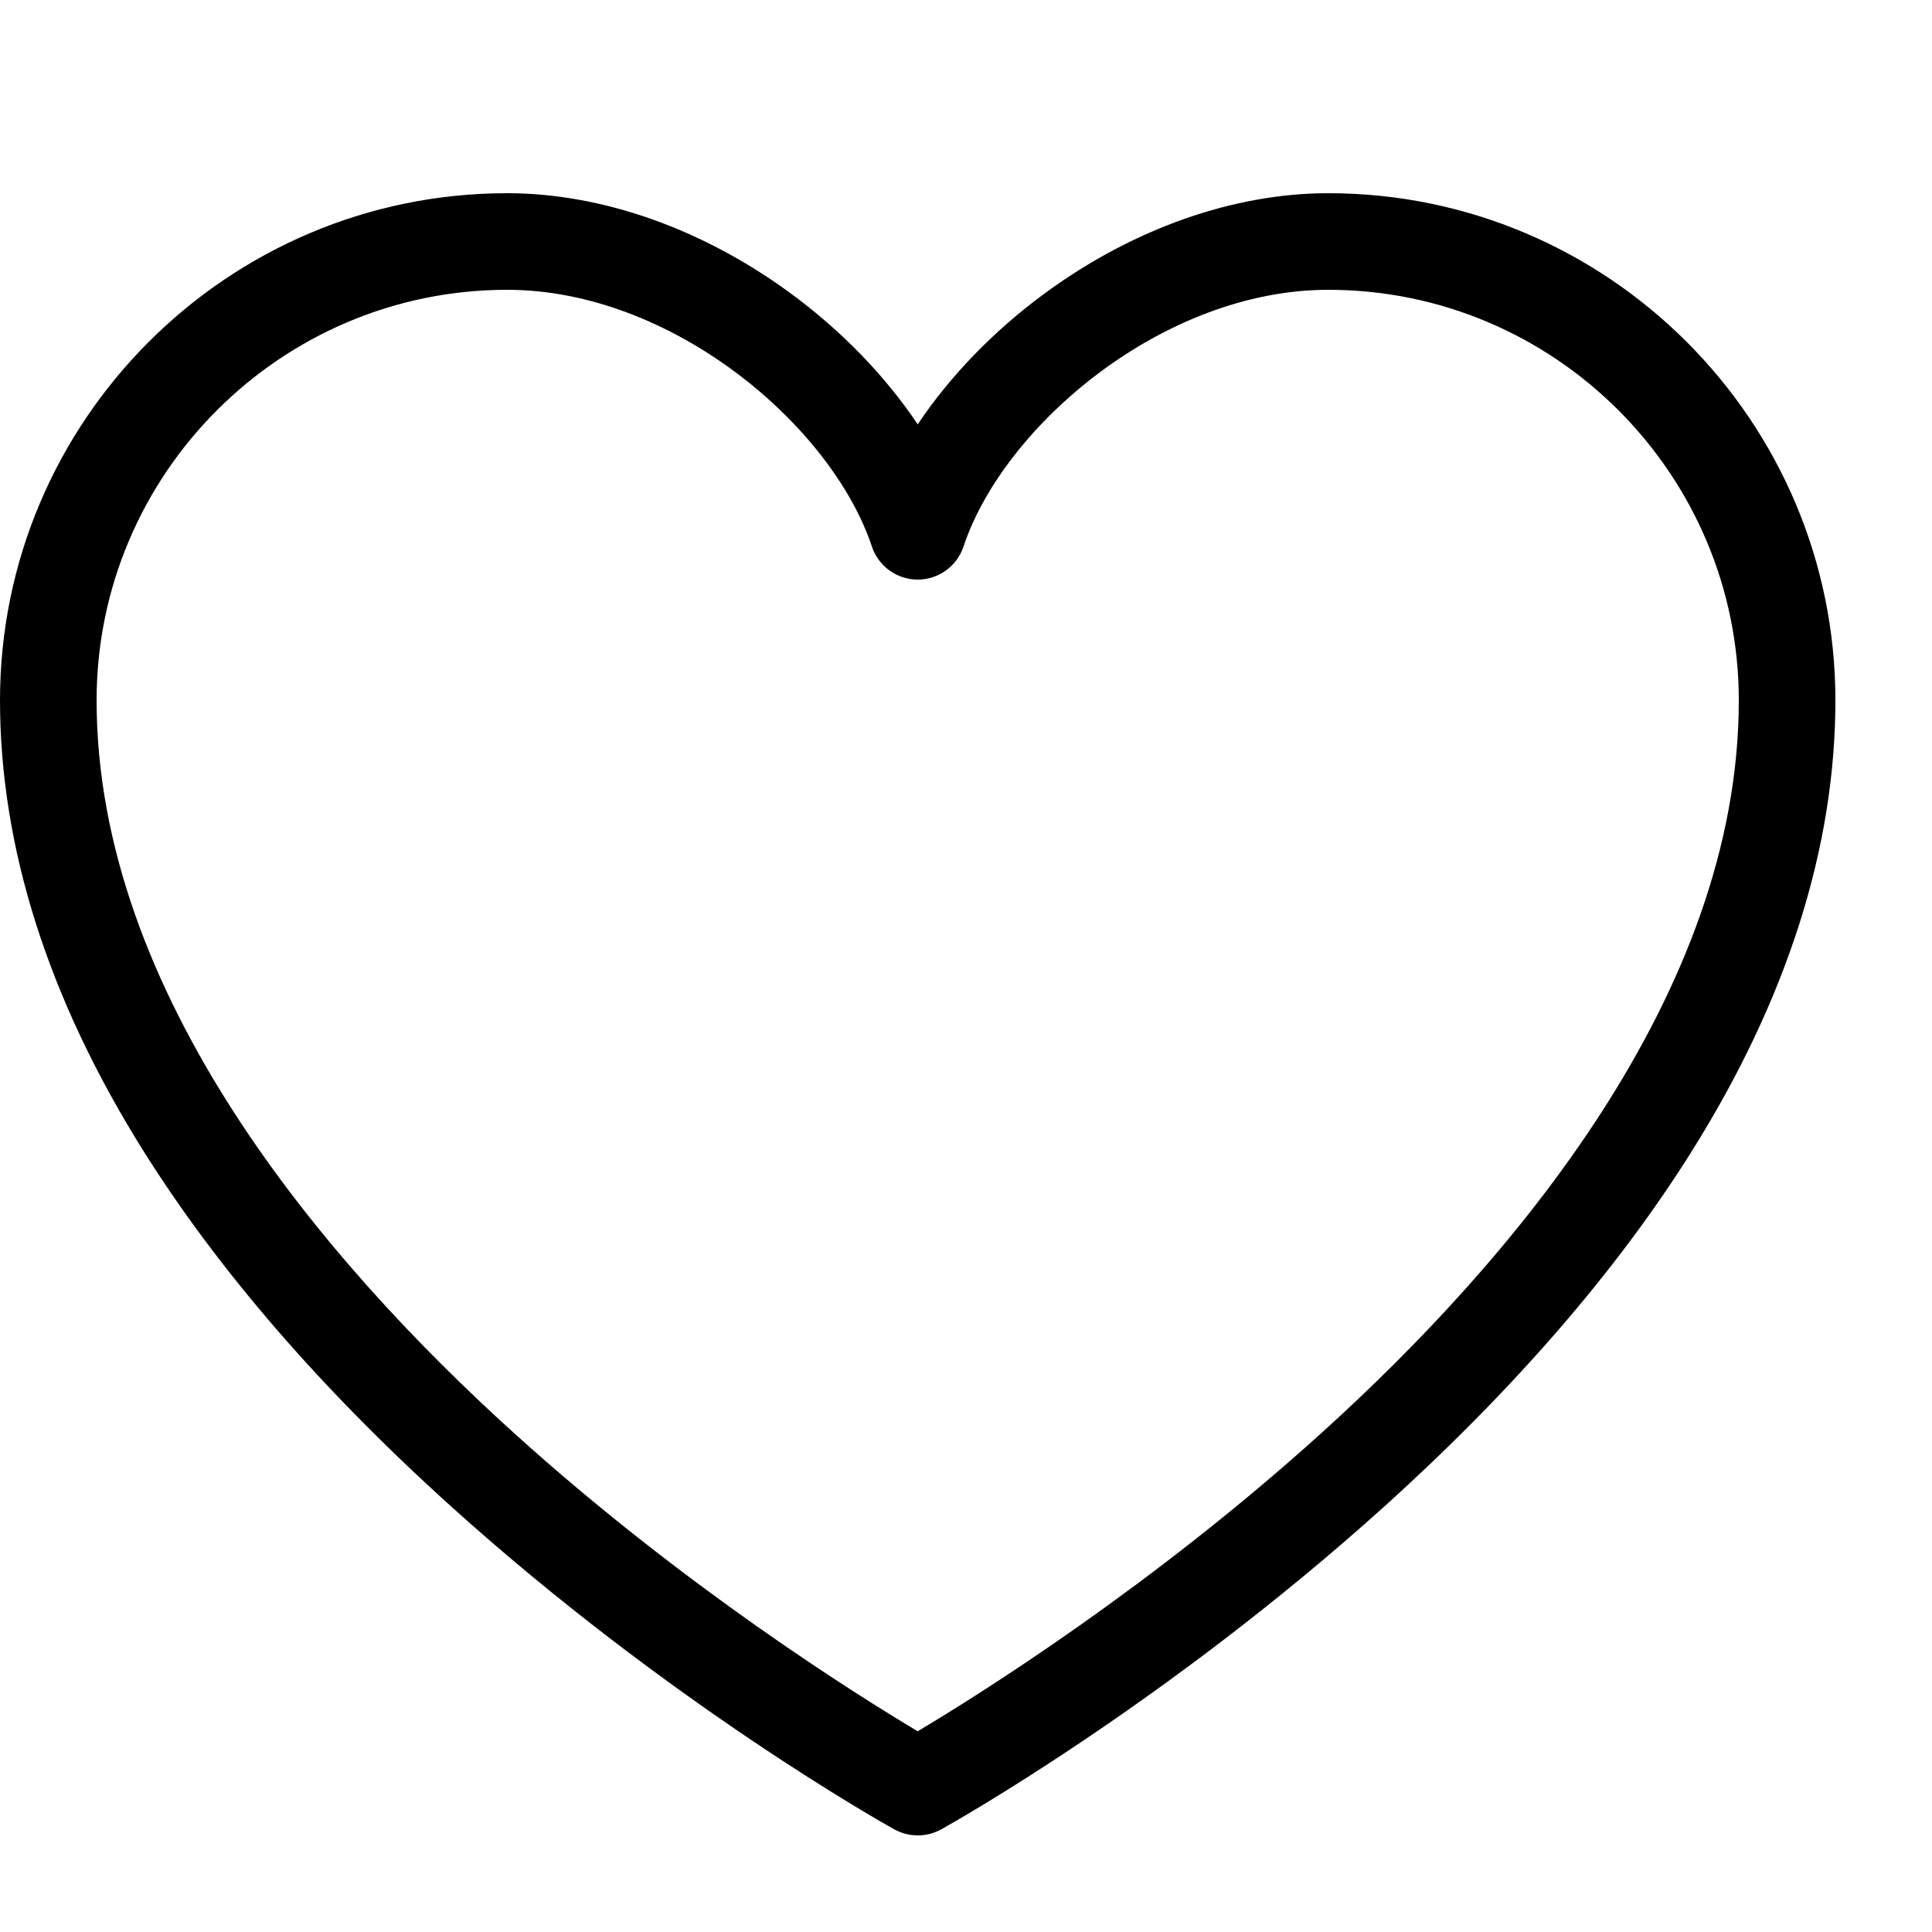
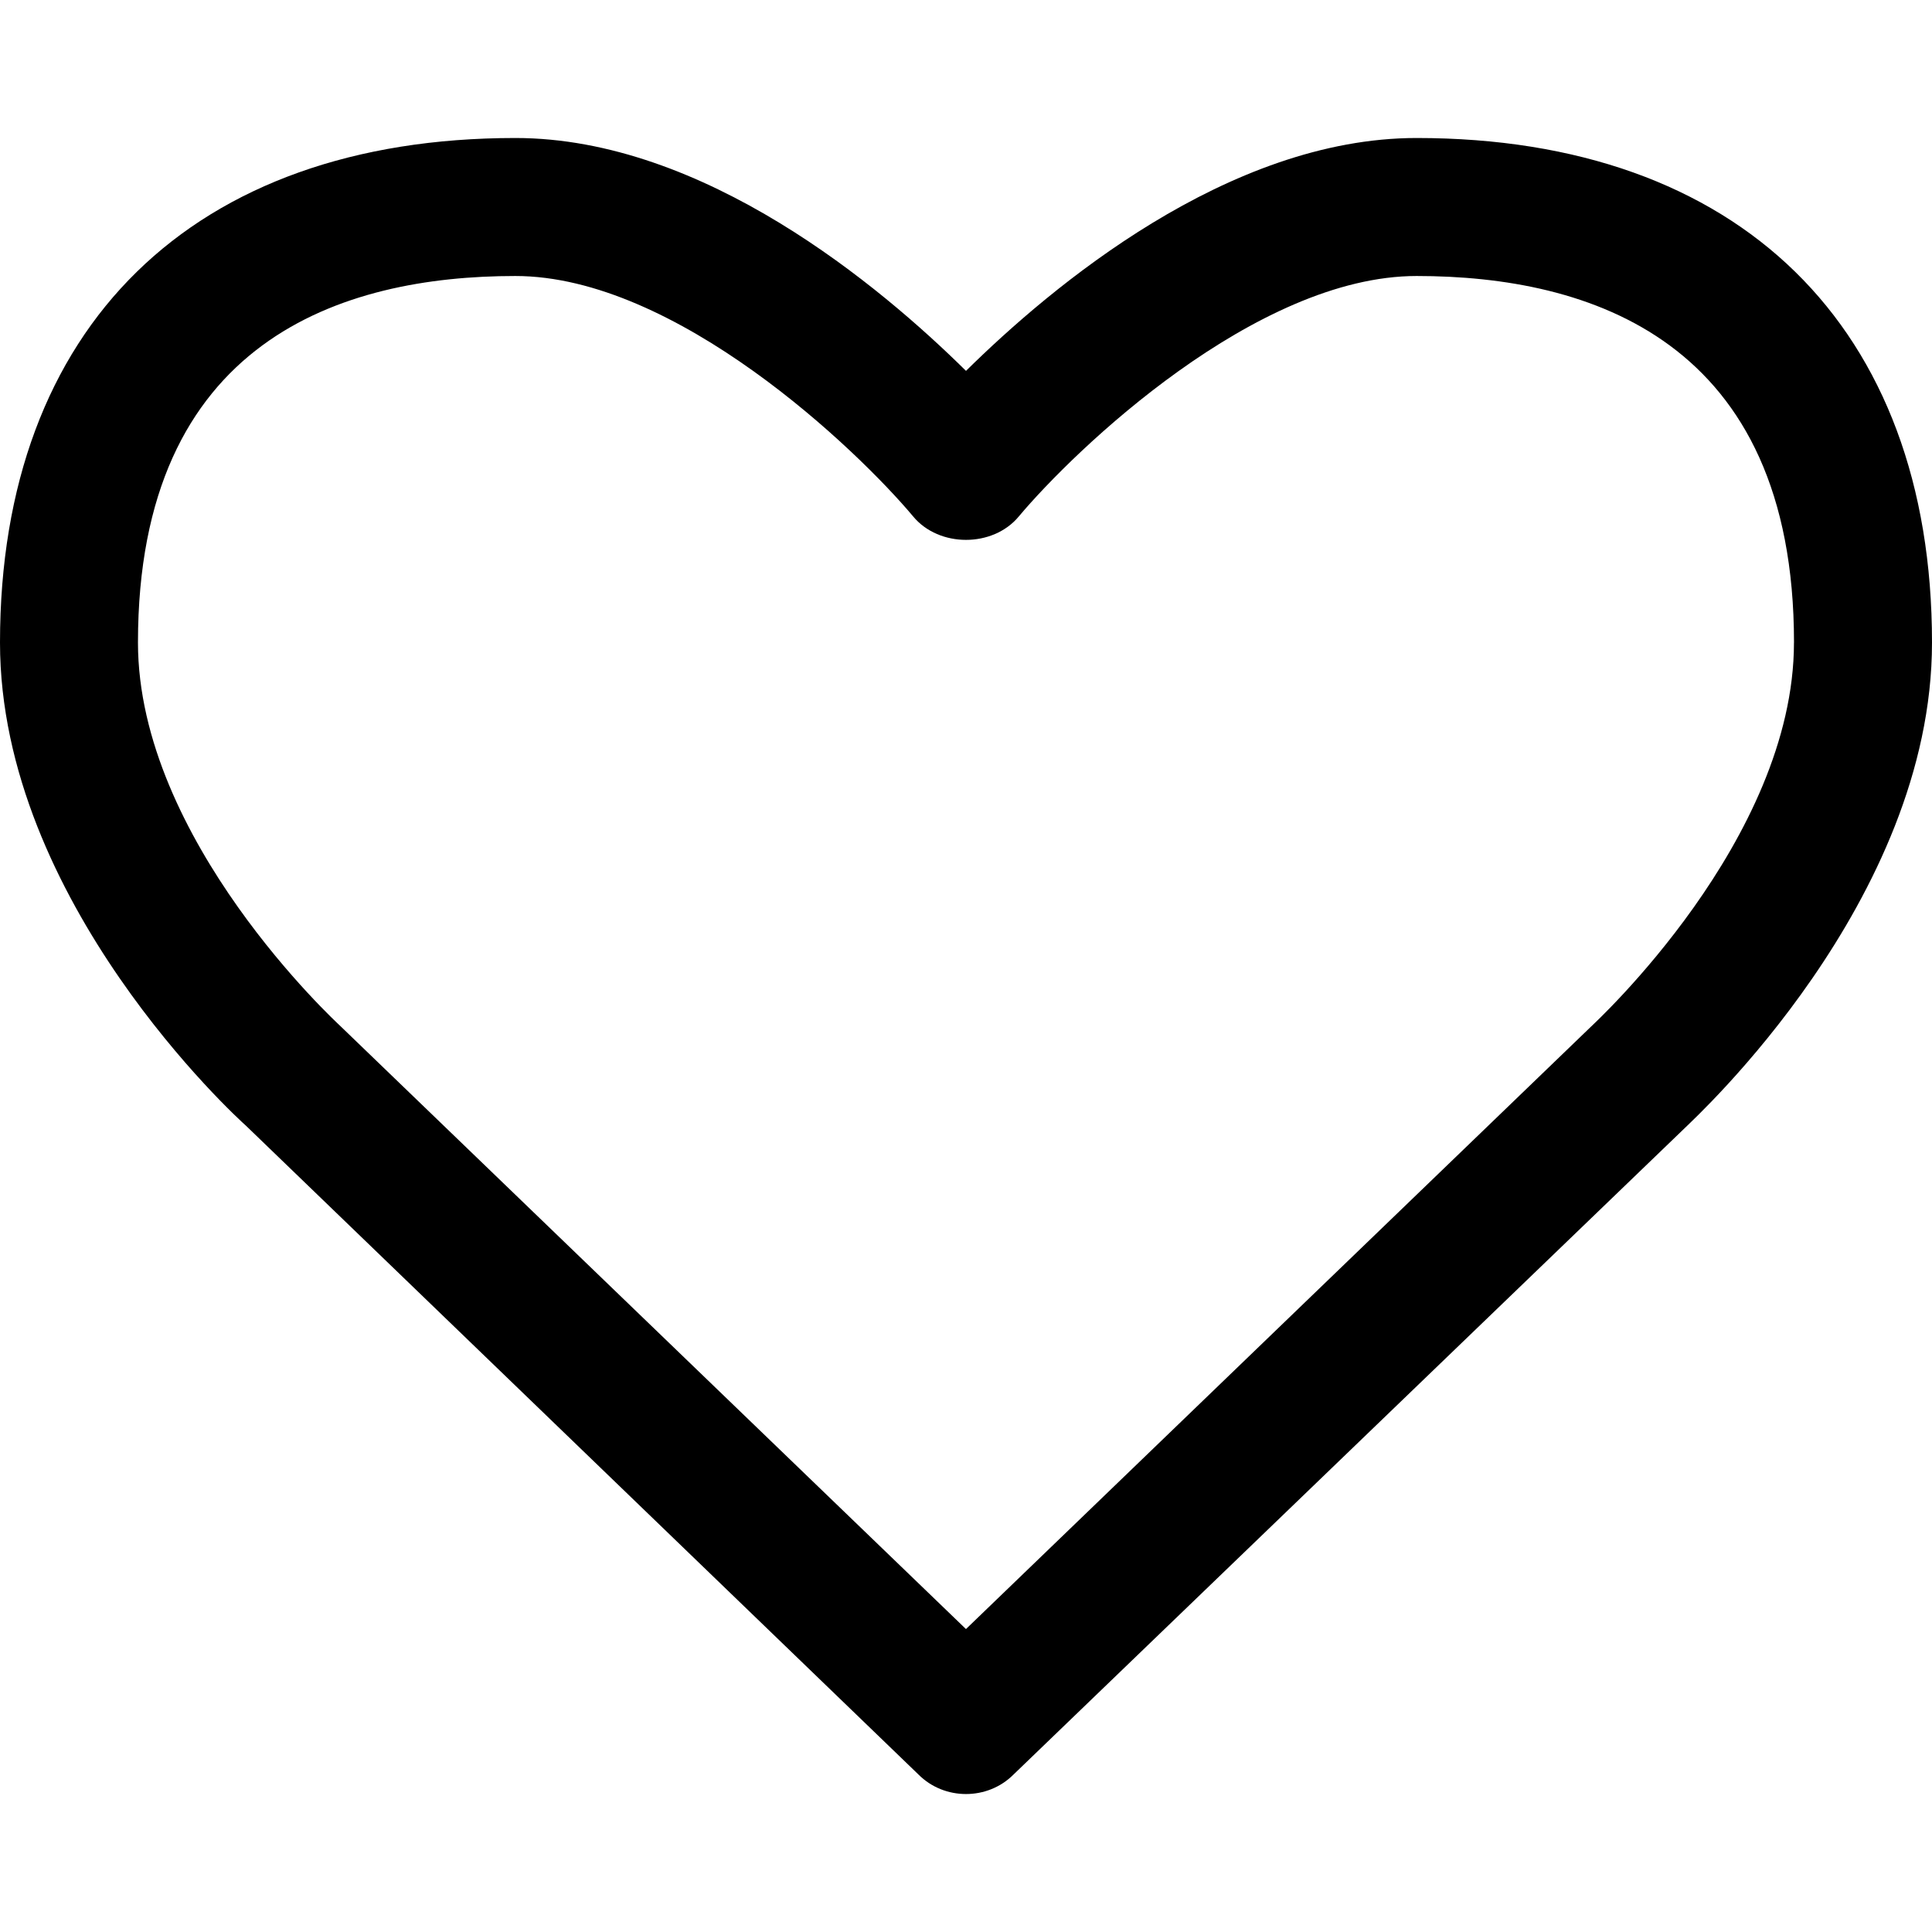
- <svg xmlns="http://www.w3.org/2000/svg" version="1.1" width="20" height="20" viewBox="0 0 20 20">
-   <path fill="#000000" d="M9.5 19c-0.084 0-0.167-0.021-0.243-0.063-0.094-0.052-2.326-1.301-4.592-3.347-1.341-1.21-2.411-2.448-3.183-3.68-0.984-1.571-1.482-3.139-1.482-4.66 0-2.895 2.355-5.25 5.25-5.25 0.98 0 2.021 0.367 2.931 1.034 0.532 0.39 0.985 0.86 1.319 1.359 0.334-0.499 0.787-0.969 1.319-1.359 0.91-0.667 1.951-1.034 2.931-1.034 2.895 0 5.25 2.355 5.25 5.25 0 1.521-0.499 3.089-1.482 4.66-0.771 1.232-1.842 2.47-3.182 3.68-2.266 2.046-4.498 3.295-4.592 3.347-0.076 0.042-0.159 0.063-0.243 0.063zM5.25 3c-2.343 0-4.25 1.907-4.25 4.25 0 3.040 2.35 5.802 4.321 7.585 1.76 1.592 3.544 2.708 4.179 3.087 0.635-0.379 2.419-1.495 4.179-3.087 1.971-1.782 4.321-4.545 4.321-7.585 0-2.343-1.907-4.25-4.25-4.25-1.703 0-3.357 1.401-3.776 2.658-0.068 0.204-0.259 0.342-0.474 0.342s-0.406-0.138-0.474-0.342c-0.419-1.257-2.073-2.658-3.776-2.658z" />
+ <svg xmlns="http://www.w3.org/2000/svg" version="1.1" width="56" height="56" viewBox="0 0 56 56">
+   <path d="M52 18.625c0-8.781-5.937-10.625-10.938-10.625-4.656 0-9.906 5.031-11.531 6.969-0.75 0.906-2.313 0.906-3.063 0-1.625-1.938-6.875-6.969-11.531-6.969-5 0-10.938 1.844-10.938 10.625 0 5.719 5.781 11.031 5.844 11.094l18.156 17.5 18.125-17.469c0.094-0.094 5.875-5.406 5.875-11.125zM56 18.625c0 7.5-6.875 13.781-7.156 14.063l-19.469 18.75c-0.375 0.375-0.875 0.563-1.375 0.563s-1-0.188-1.375-0.563l-19.5-18.813c-0.25-0.219-7.125-6.5-7.125-14 0-9.156 5.594-14.625 14.938-14.625 5.469 0 10.594 4.312 13.062 6.75 2.469-2.437 7.594-6.75 13.062-6.75 9.344 0 14.938 5.469 14.938 14.625z" />
</svg>
